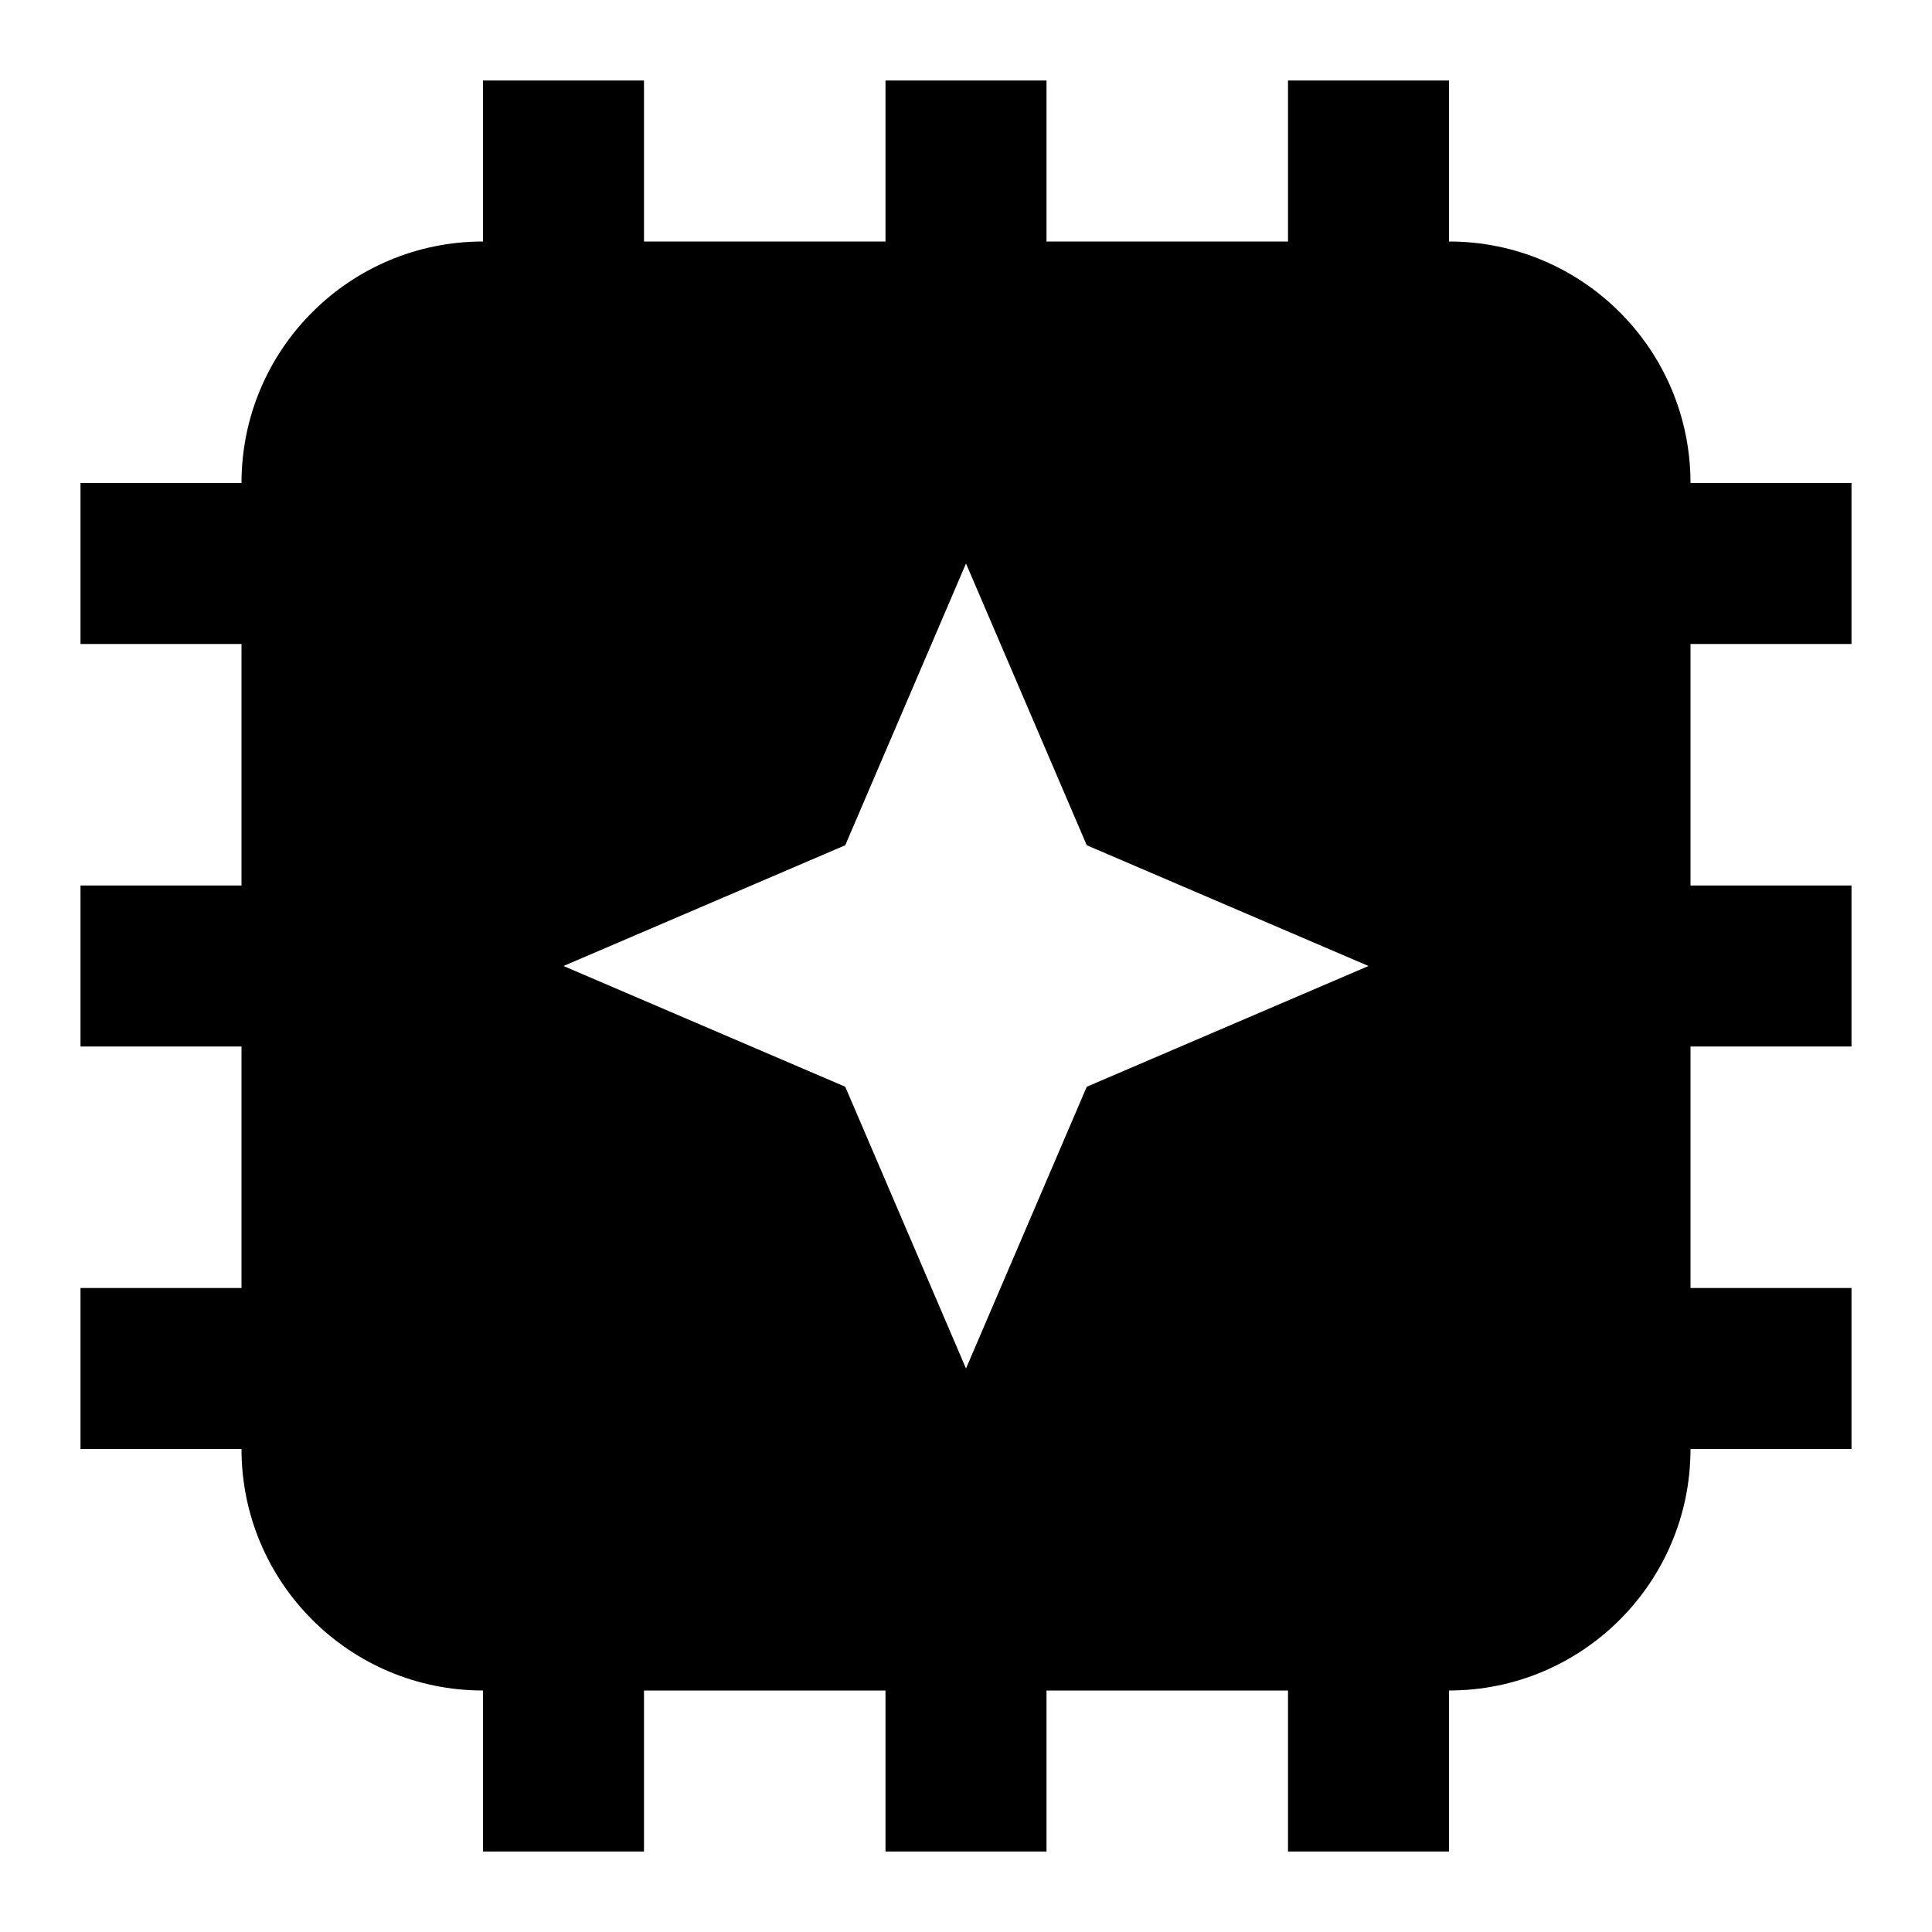
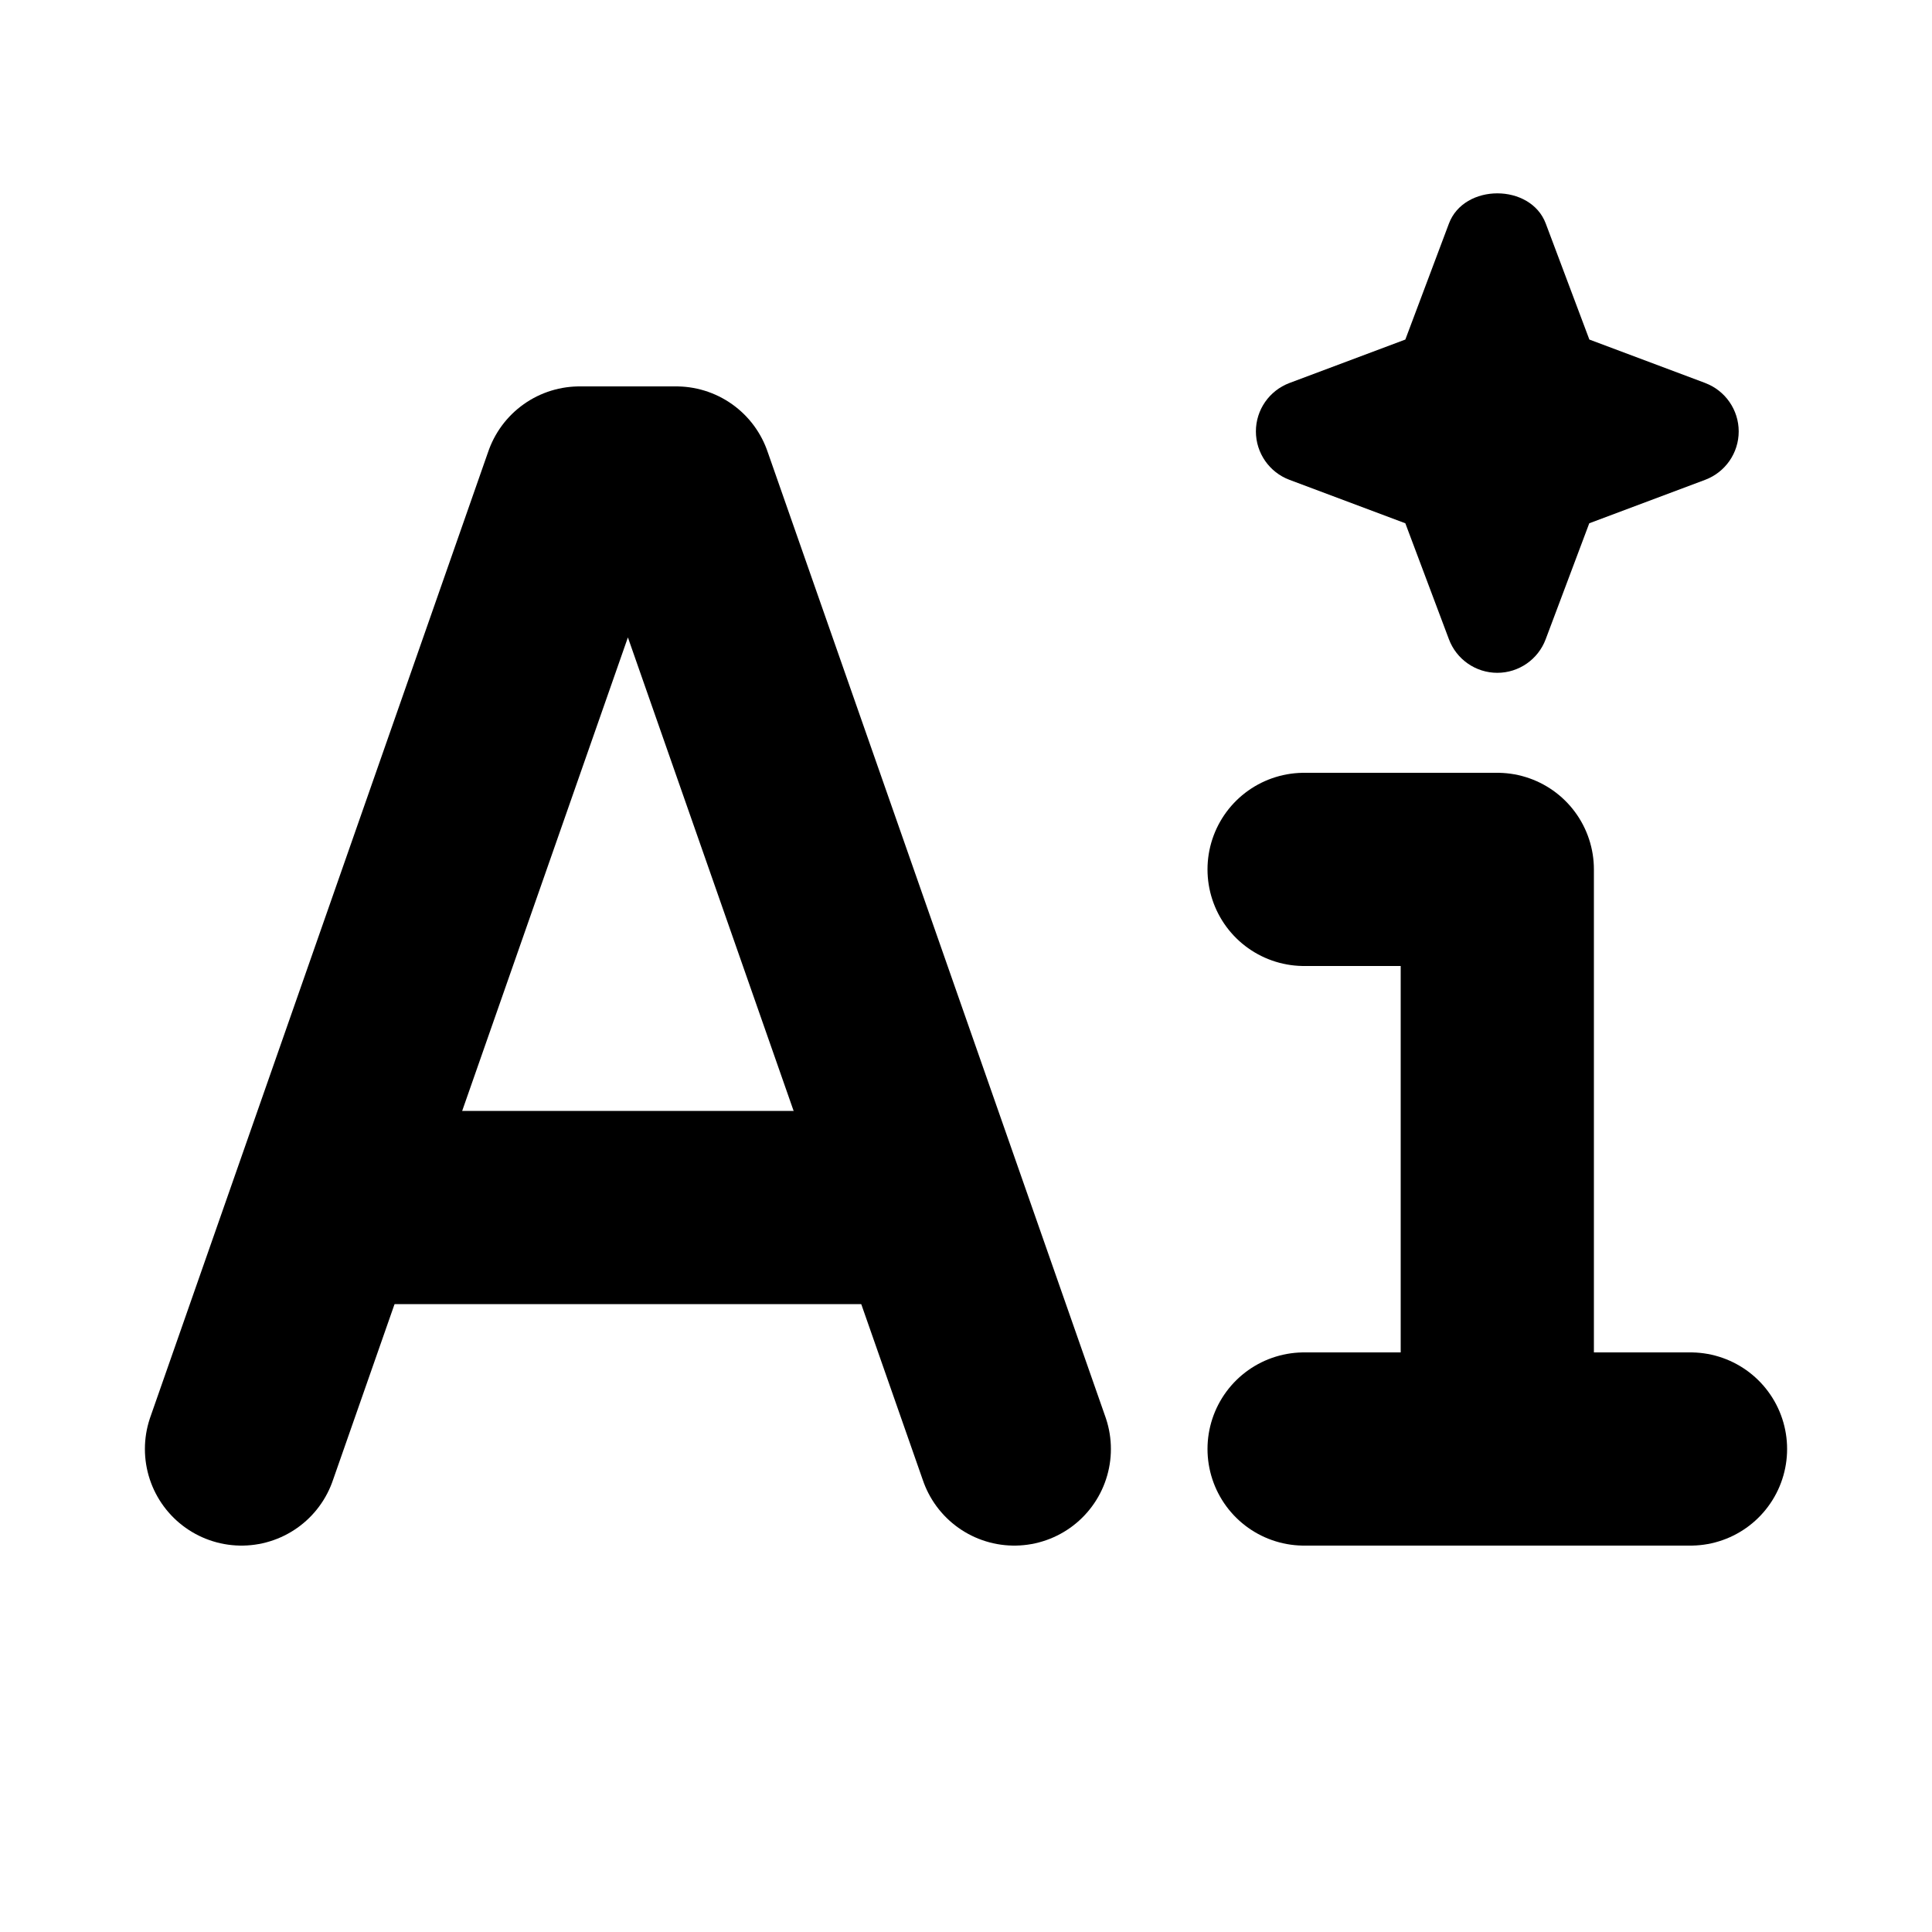
- <svg xmlns="http://www.w3.org/2000/svg" width="24" height="24" viewBox="0 0 24 24">
-   <g class="nc-icon-wrapper" fill="currentColor">
-     <path fill-rule="evenodd" clip-rule="evenodd" d="M8 1V5H6V1H8Z" fill="currentColor" />
-     <path fill-rule="evenodd" clip-rule="evenodd" d="M8 19V23H6V19H8Z" fill="currentColor" />
-     <path fill-rule="evenodd" clip-rule="evenodd" d="M18 1V5H16V1H18Z" fill="currentColor" />
-     <path fill-rule="evenodd" clip-rule="evenodd" d="M18 19V23H16V19H18Z" fill="currentColor" />
-     <path fill-rule="evenodd" clip-rule="evenodd" d="M13 1V5H11V1H13Z" fill="currentColor" />
-     <path fill-rule="evenodd" clip-rule="evenodd" d="M13 19V23H11V19H13Z" fill="currentColor" />
-     <path fill-rule="evenodd" clip-rule="evenodd" d="M23 8L19 8L19 6L23 6L23 8Z" fill="currentColor" />
-     <path fill-rule="evenodd" clip-rule="evenodd" d="M5 8L1 8L1 6L5 6L5 8Z" fill="currentColor" />
-     <path fill-rule="evenodd" clip-rule="evenodd" d="M23 18L19 18L19 16L23 16L23 18Z" fill="currentColor" />
-     <path fill-rule="evenodd" clip-rule="evenodd" d="M5 18L1 18L1 16L5 16L5 18Z" fill="currentColor" />
-     <path fill-rule="evenodd" clip-rule="evenodd" d="M23 13L19 13L19 11L23 11L23 13Z" fill="currentColor" />
-     <path fill-rule="evenodd" clip-rule="evenodd" d="M5 13L1 13L1 11L5 11L5 13Z" fill="currentColor" />
-     <path fill-rule="evenodd" clip-rule="evenodd" d="M3 6C3 4.343 4.343 3 6 3H18C19.657 3 21 4.343 21 6V18C21 19.657 19.657 21 18 21H6C4.343 21 3 19.657 3 18V6ZM12 7L13.5 10.5L17 12L13.5 13.5L12 17L10.5 13.5L7 12L10.5 10.5L12 7Z" fill="currentColor" />
+ <svg xmlns="http://www.w3.org/2000/svg" id="artificial-intelligence" aria-hidden="true" viewBox="0 0 20 20">
+   <g fill="currentColor">
+     <polyline fill="none" stroke="currentColor" stroke-linecap="round" stroke-linejoin="round" stroke-width="2" points="10.5 15 7 5 6 5 2.5 15" />
+     <line x1="9.586" x2="3.414" y1="12.5" y2="12.5" fill="none" stroke="currentColor" stroke-linecap="round" stroke-linejoin="round" stroke-width="2" />
+     <polyline fill="none" stroke="currentColor" stroke-linecap="round" stroke-linejoin="round" stroke-width="2" points="13.5 9 15.5 9 15.5 15" />
+     <line x1="13.5" x2="17.5" y1="15" y2="15" fill="none" stroke="currentColor" stroke-linecap="round" stroke-linejoin="round" stroke-width="2" />
+     <path fill="currentColor" stroke-width="0" d="m17.653,3.965l-1.2-.45-.451-1.2c-.156-.418-.847-.418-1.003,0l-.451,1.2-1.2.45c-.209.079-.347.278-.347.501s.139.423.347.501l1.2.45.451,1.2c.078.209.278.348.501.348s.423-.139.501-.348l.451-1.2,1.2-.45c.209-.079.347-.278.347-.501s-.139-.423-.347-.501h0Z" />
  </g>
</svg>
